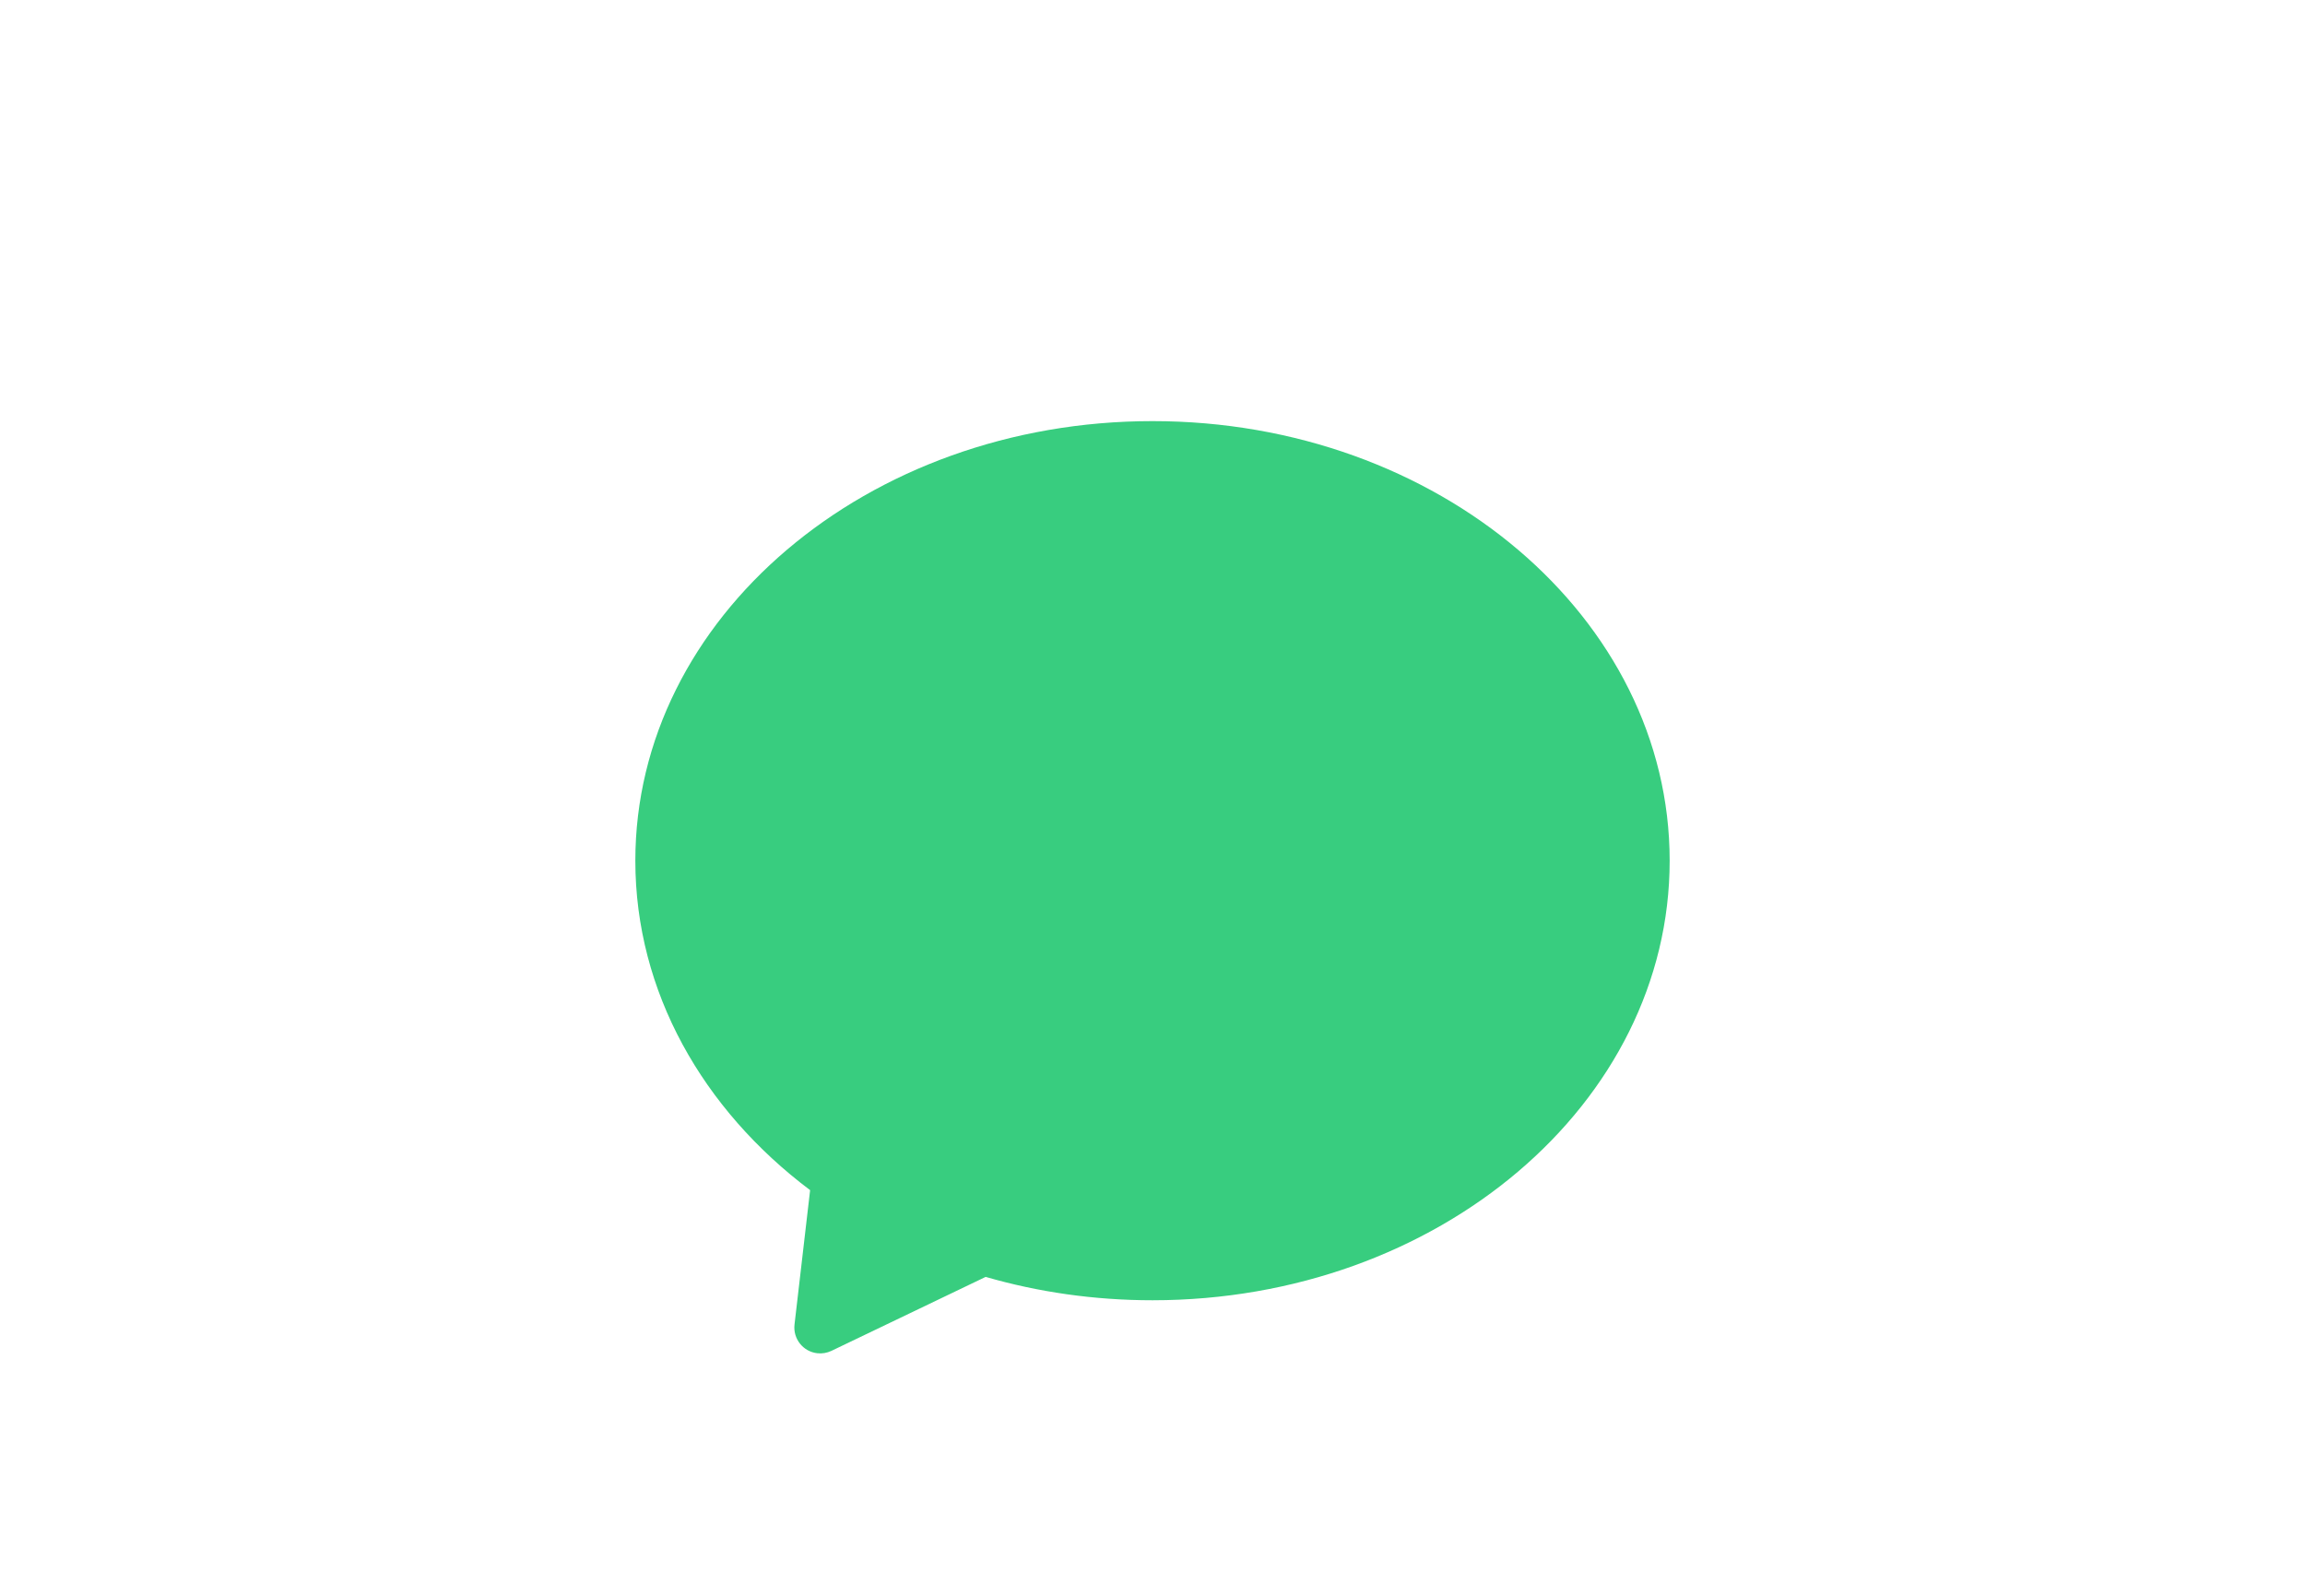
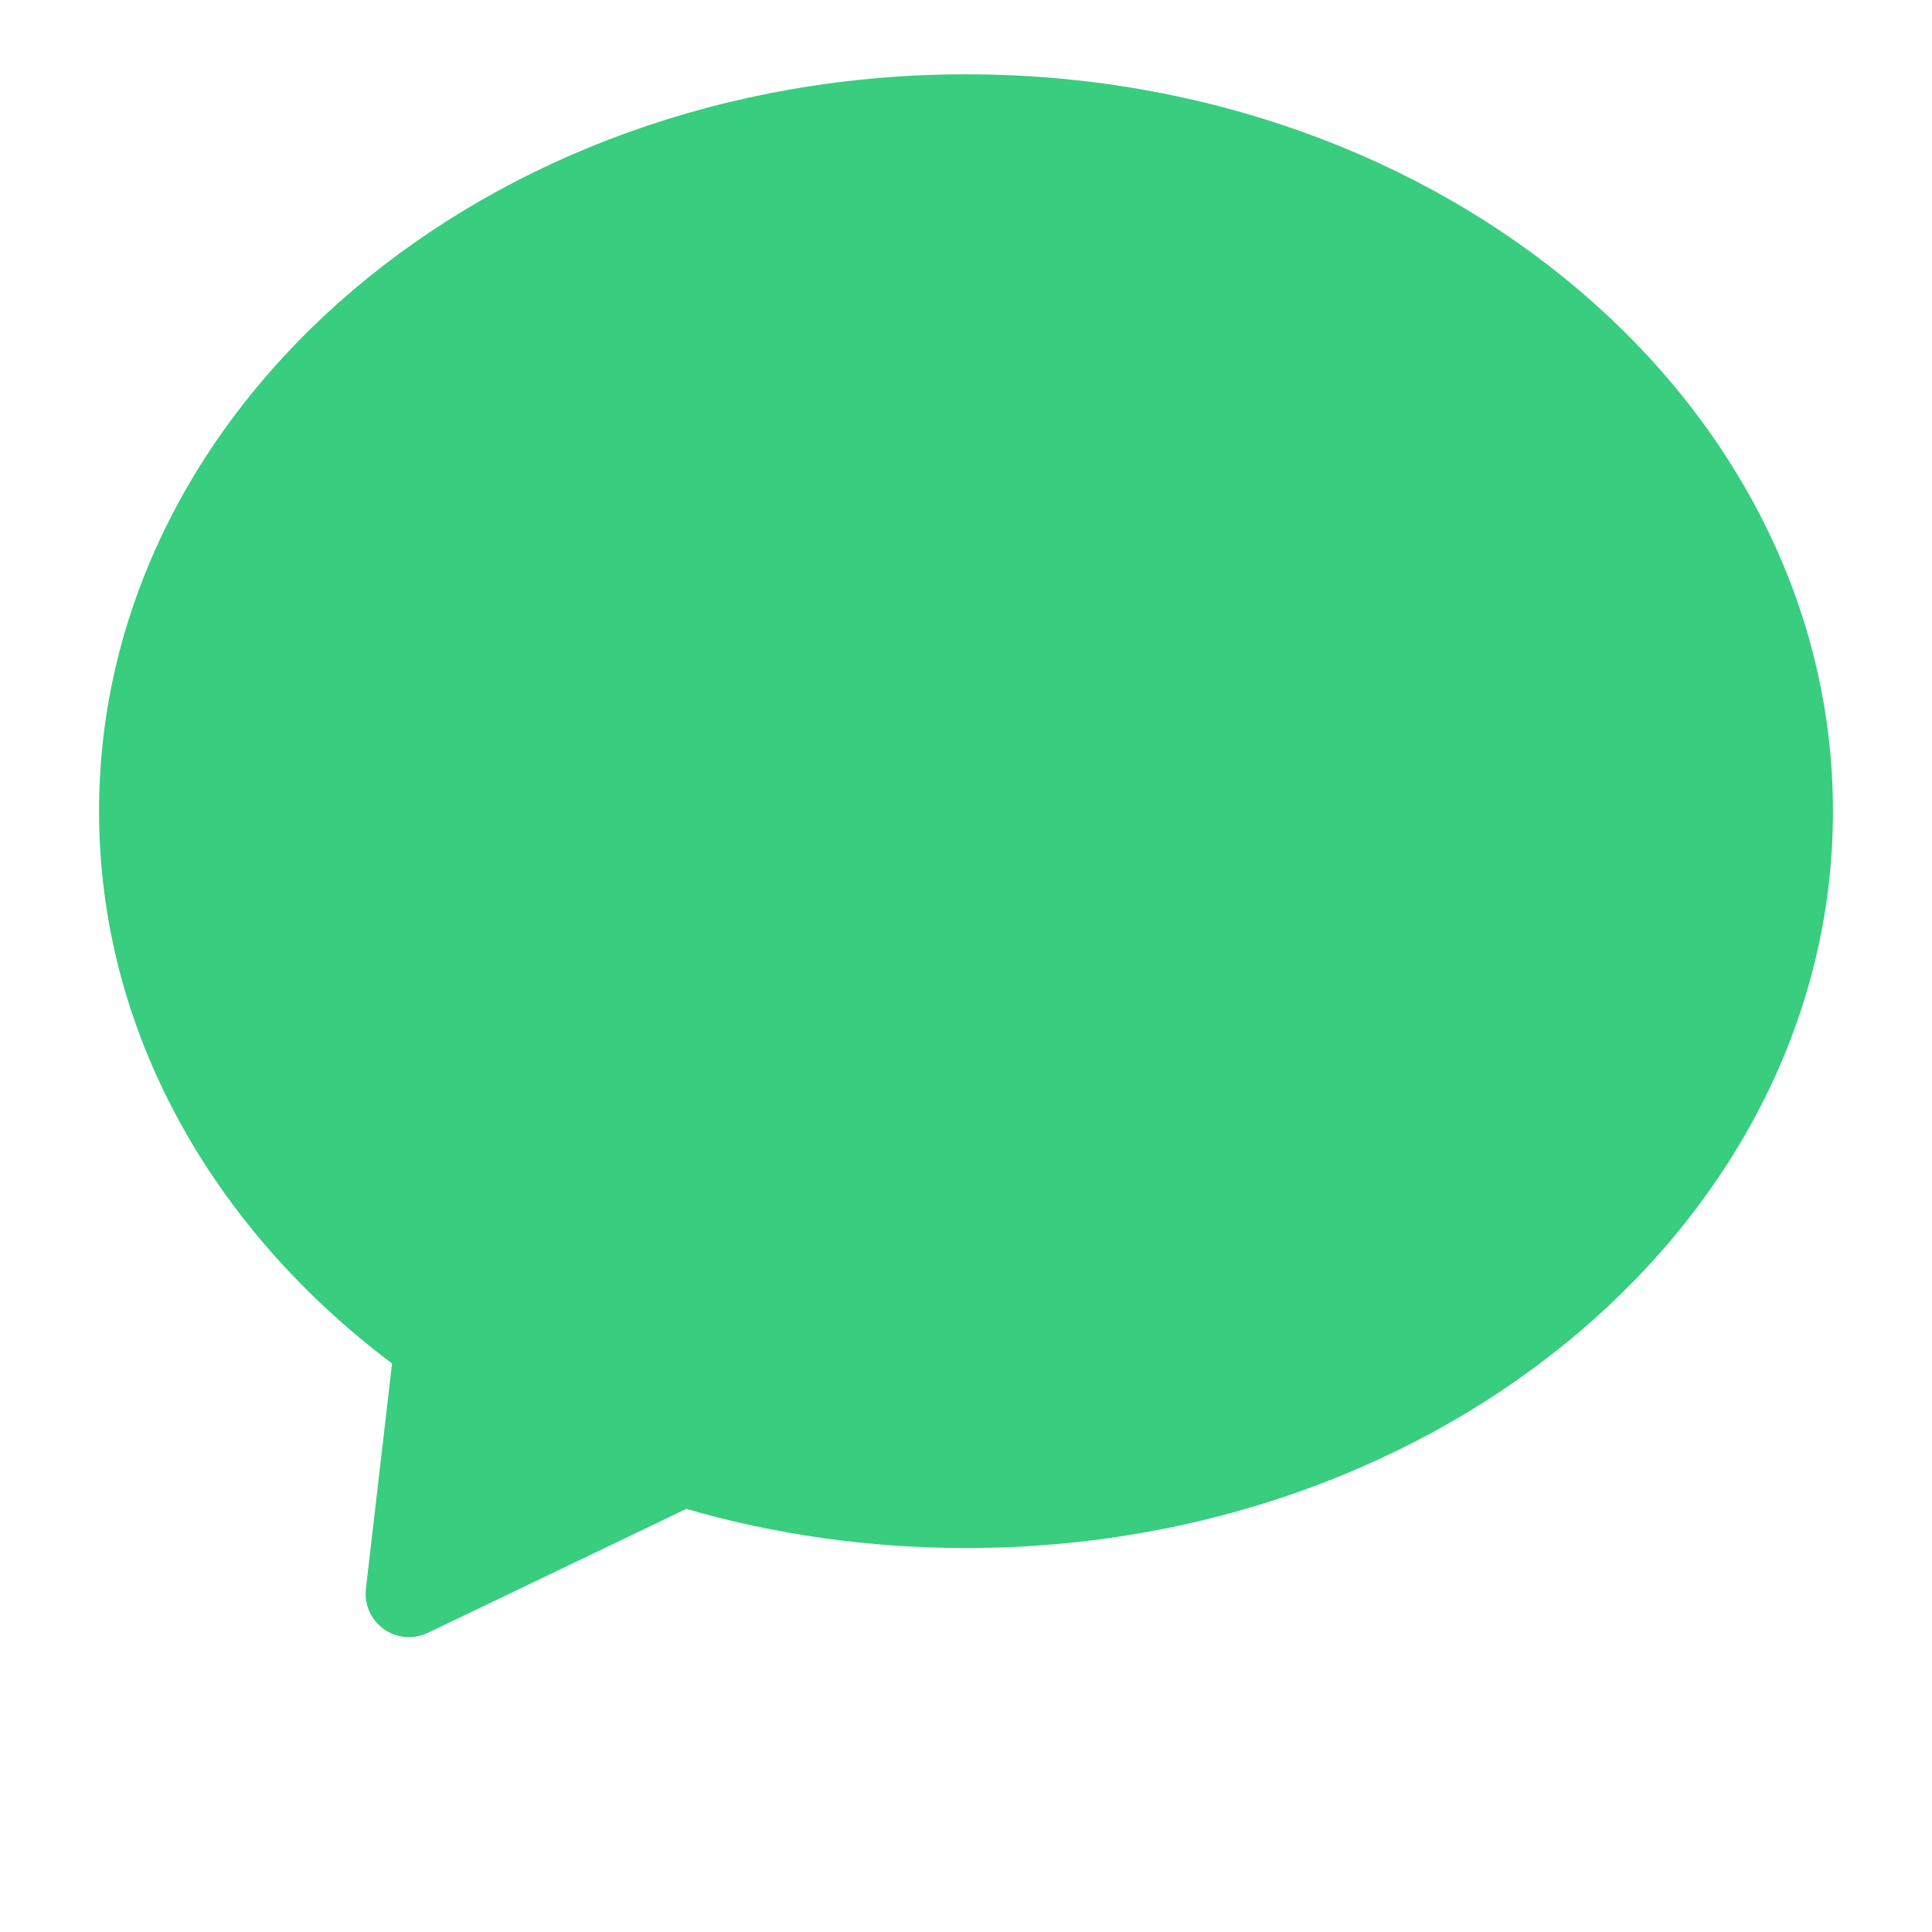
- <svg xmlns="http://www.w3.org/2000/svg" width="52" height="36" viewBox="0 0 52 36" fill="none">
+ <svg xmlns="http://www.w3.org/2000/svg" width="26" height="26" viewBox="13 8.5 26 26" fill="none">
  <path fill-rule="evenodd" clip-rule="evenodd" d="M26 29.333C32.443 29.333 37.667 24.893 37.667 19.417C37.667 13.94 32.443 9.5 26 9.5C19.557 9.5 14.333 13.94 14.333 19.417C14.333 22.376 15.858 25.032 18.276 26.849L17.924 29.881C17.887 30.201 18.116 30.491 18.436 30.528C18.545 30.541 18.656 30.522 18.756 30.475L22.236 28.806C23.417 29.148 24.683 29.333 26 29.333Z" fill="#38CD7F" />
</svg>
